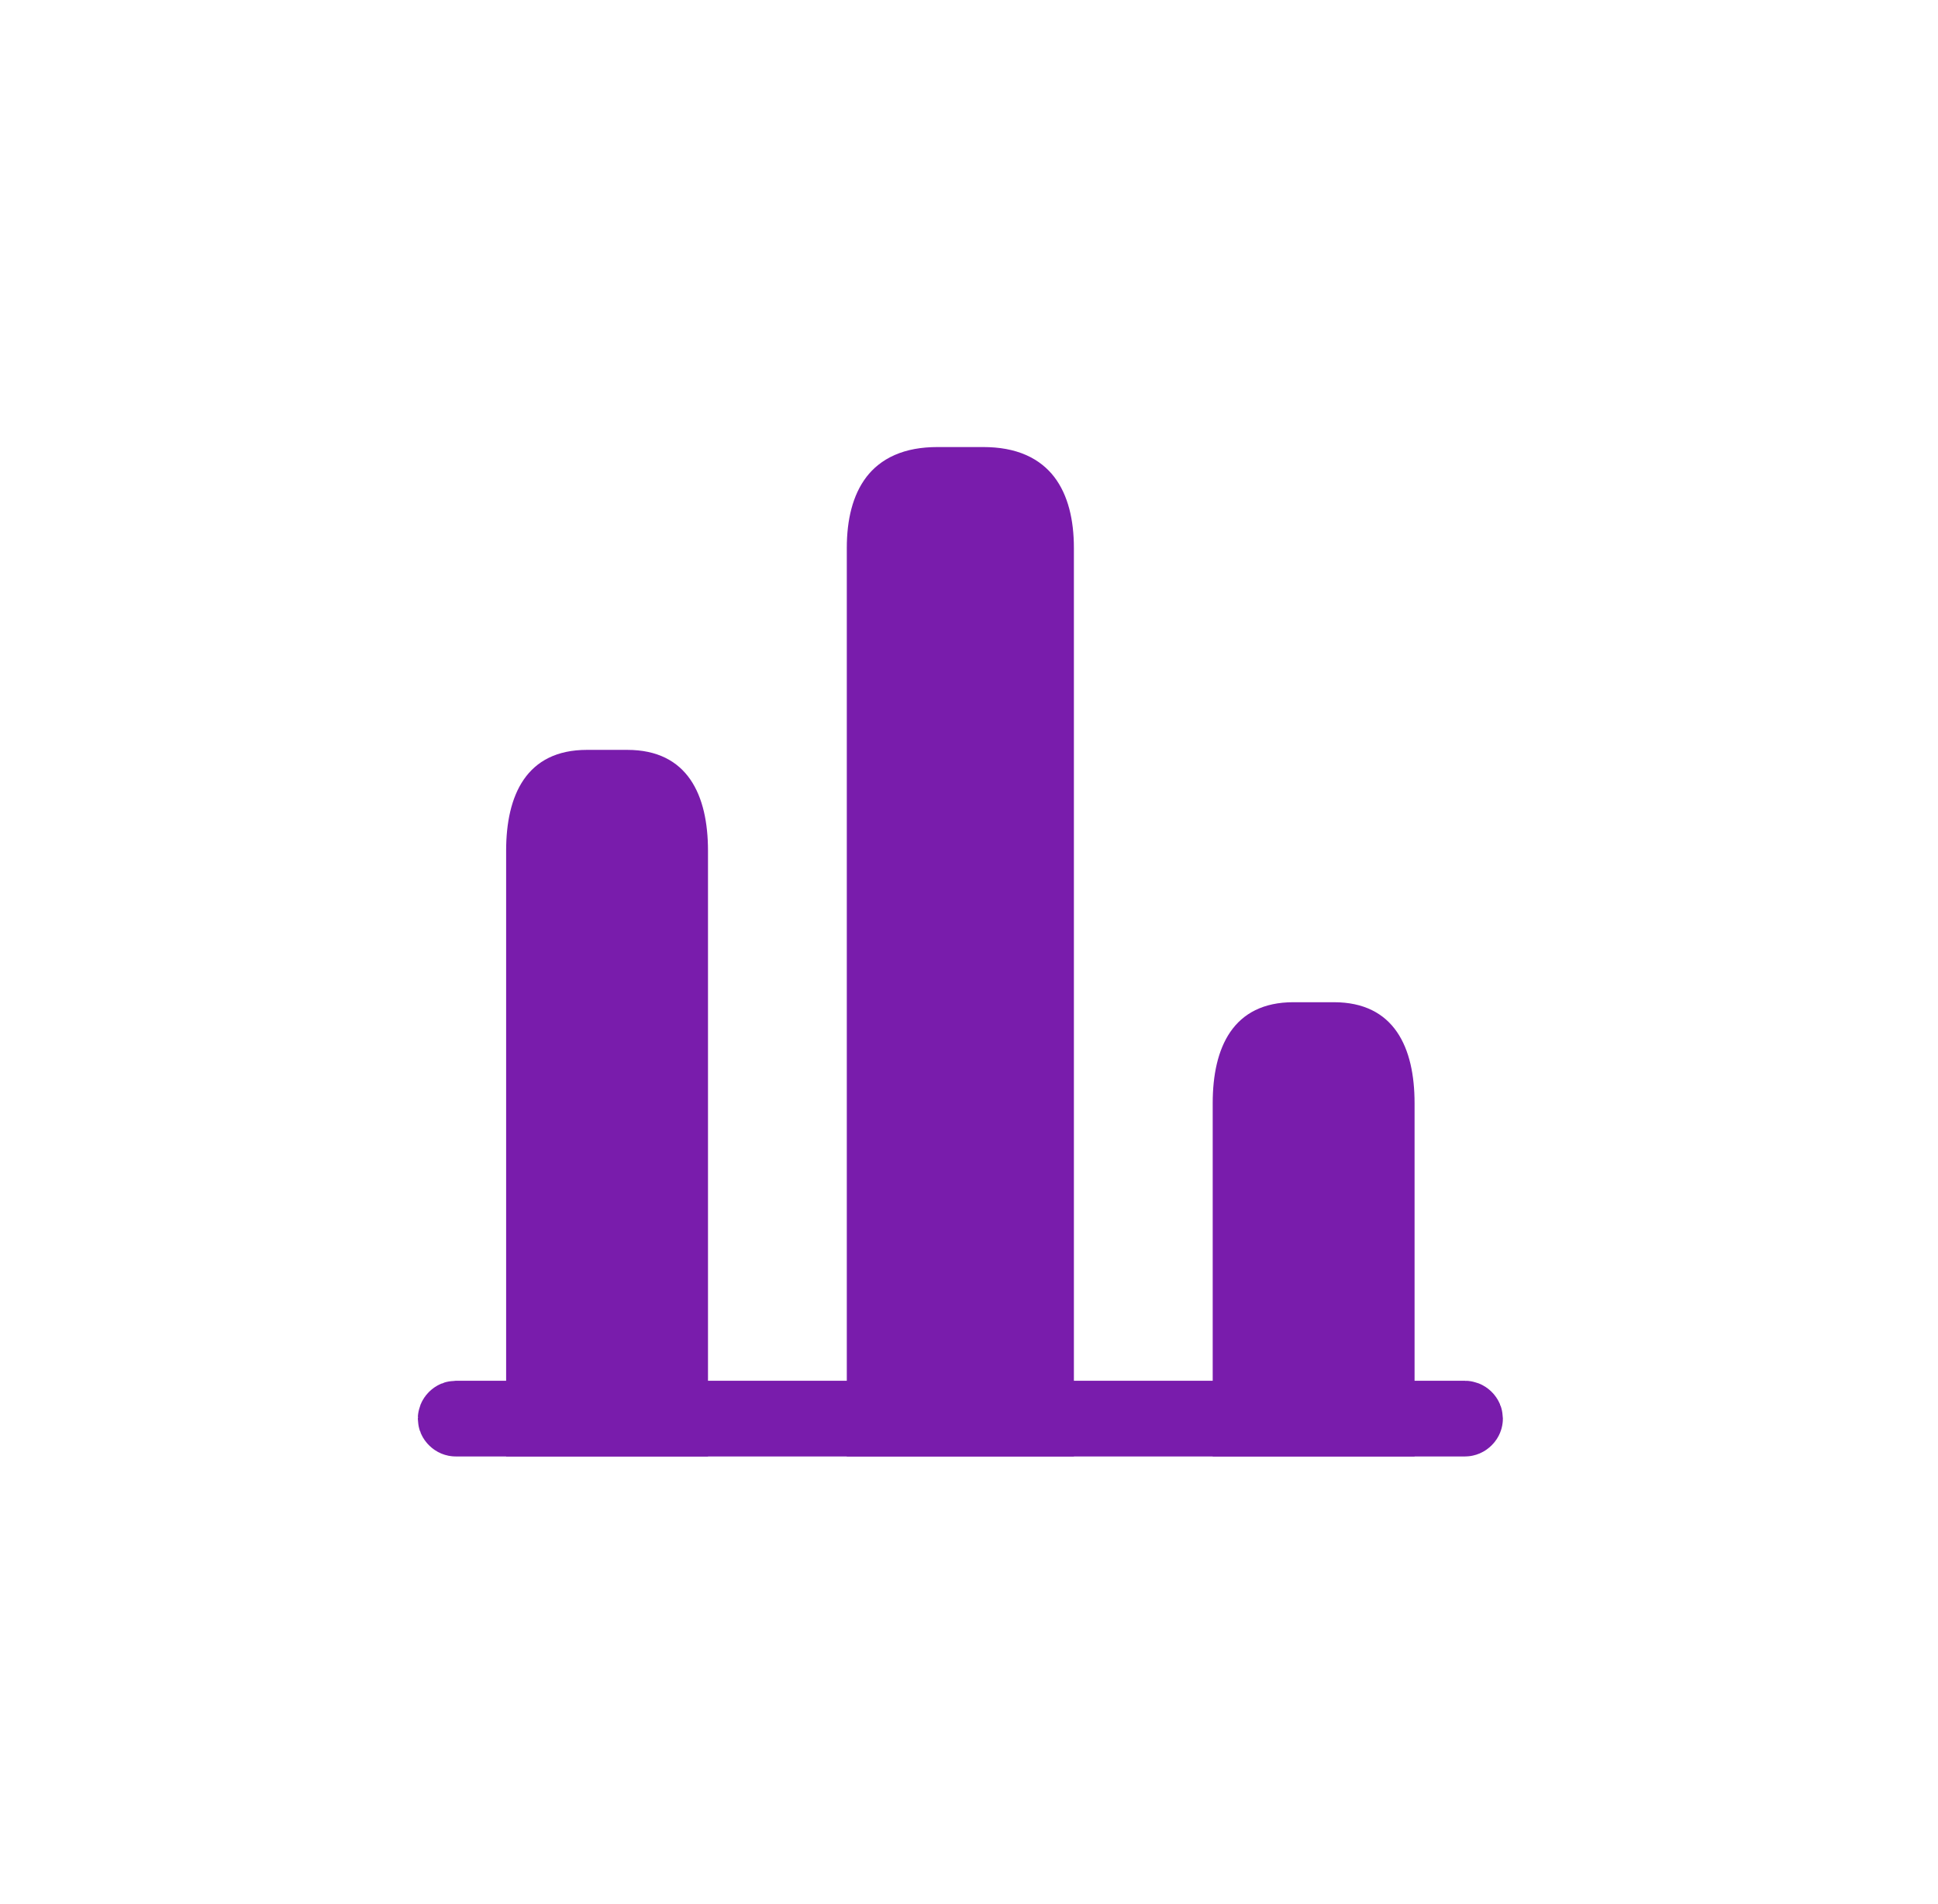
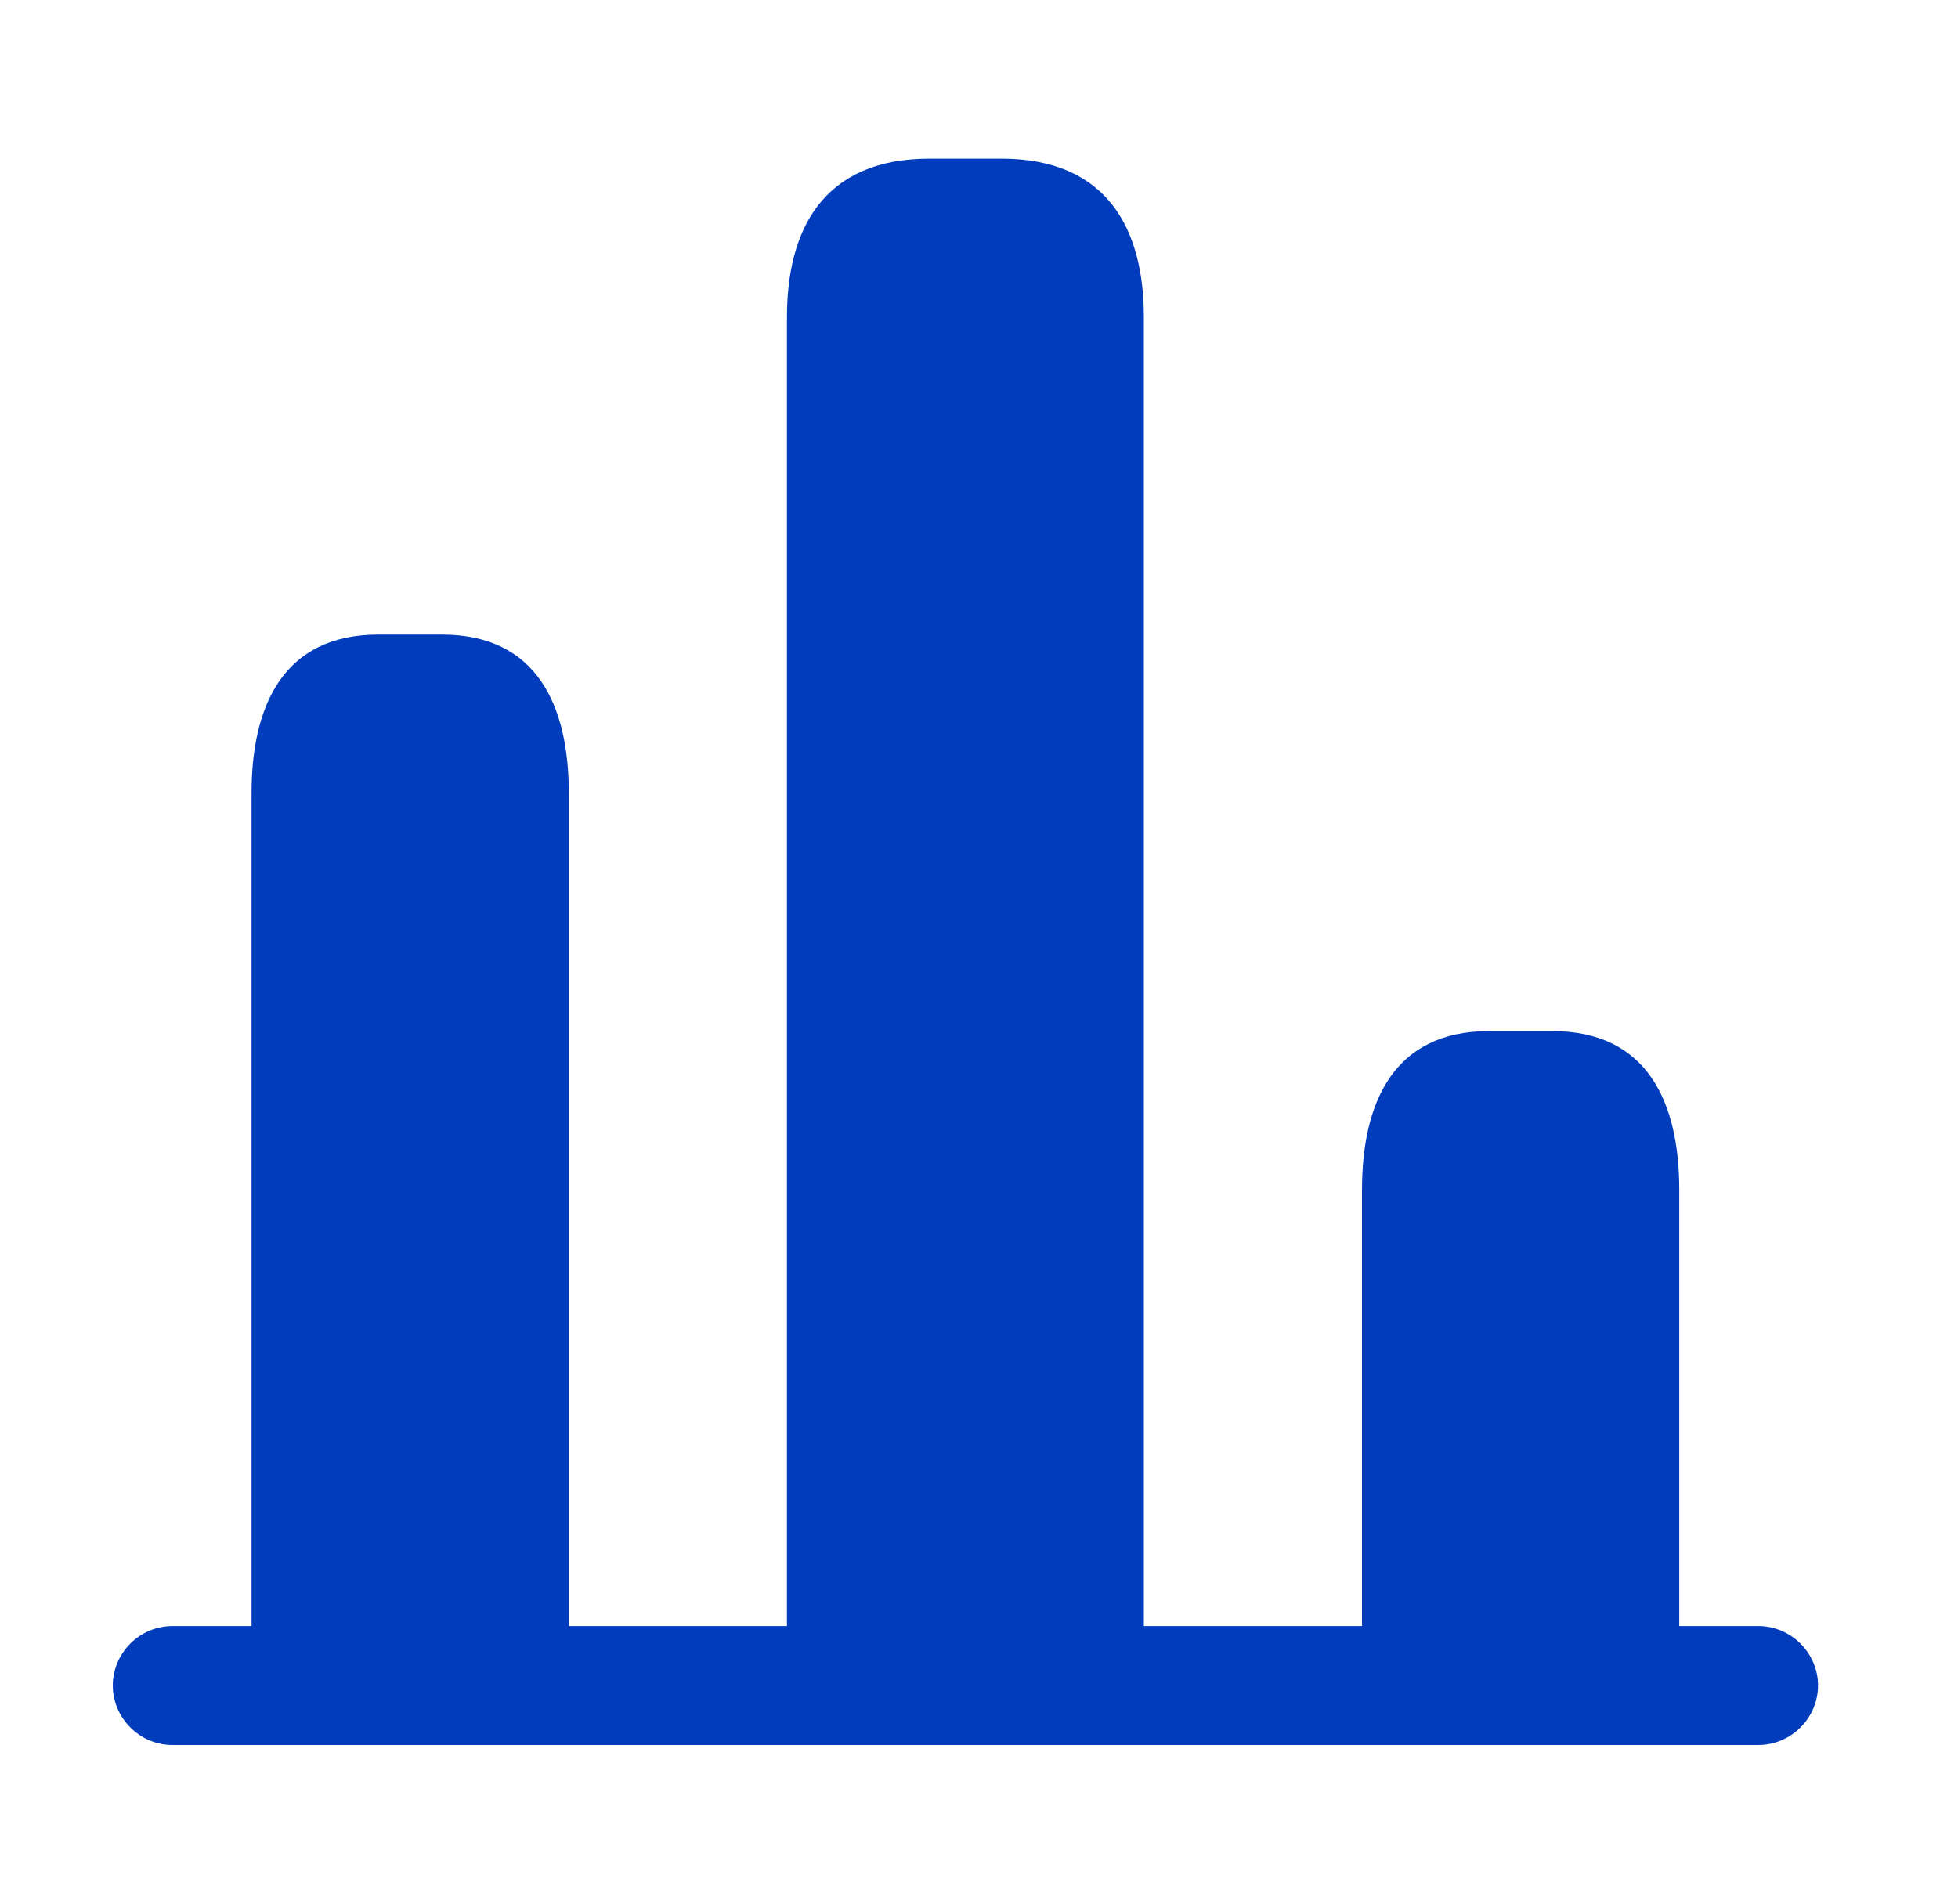
- <svg xmlns="http://www.w3.org/2000/svg" width="56" height="55" viewBox="0 0 56 55" fill="none">
-   <path d="M42.333 41.083H13.167C13.149 41.083 13.126 41.076 13.103 41.053C13.08 41.031 13.073 41.007 13.073 40.989C13.073 40.972 13.08 40.948 13.103 40.925C13.126 40.903 13.149 40.896 13.167 40.896H42.333C42.351 40.896 42.374 40.903 42.397 40.925C42.42 40.948 42.427 40.972 42.427 40.989C42.427 41.007 42.42 41.031 42.397 41.053C42.374 41.076 42.351 41.083 42.333 41.083Z" fill="#791CAC" stroke="#791CAC" stroke-width="2" />
-   <path d="M30.031 41.083H25.469V15.833C25.469 15.143 25.614 14.669 25.833 14.386C26.017 14.15 26.352 13.917 27.094 13.917H28.406C29.148 13.917 29.483 14.15 29.667 14.386C29.886 14.669 30.031 15.143 30.031 15.833V41.083Z" fill="#791CAC" stroke="#791CAC" stroke-width="2" />
-   <path d="M14.625 24.583V42.083H20.458V24.583C20.458 22.979 19.875 21.667 18.125 21.667H16.958C15.208 21.667 14.625 22.979 14.625 24.583Z" fill="#791CAC" />
-   <path d="M35.042 31.875V42.083H40.875V31.875C40.875 30.271 40.292 28.958 38.542 28.958H37.375C35.625 28.958 35.042 30.271 35.042 31.875Z" fill="#791CAC" />
+ <svg xmlns="http://www.w3.org/2000/svg" width="36" height="35" viewBox="0 0 36 35" fill="none">
+   <path d="M32.333 31.083H3.167C3.149 31.083 3.126 31.076 3.103 31.053C3.08 31.031 3.073 31.007 3.073 30.989C3.073 30.972 3.08 30.948 3.103 30.925C3.126 30.903 3.149 30.896 3.167 30.896H32.333C32.351 30.896 32.374 30.903 32.397 30.925C32.42 30.948 32.427 30.972 32.427 30.989C32.427 31.007 32.42 31.031 32.397 31.053C32.374 31.076 32.351 31.083 32.333 31.083Z" fill="#013CBC" stroke="#013CBC" stroke-width="2" />
+   <path d="M20.031 31.083H15.469V5.833C15.469 5.143 15.614 4.669 15.833 4.387C16.017 4.15 16.352 3.917 17.094 3.917H18.406C19.148 3.917 19.483 4.15 19.667 4.387C19.886 4.669 20.031 5.143 20.031 5.833V31.083Z" fill="#013CBC" stroke="#013CBC" stroke-width="2" />
+   <path d="M4.625 14.583V32.083H10.458V14.583C10.458 12.979 9.875 11.667 8.125 11.667H6.958C5.208 11.667 4.625 12.979 4.625 14.583Z" fill="#013CBC" />
+   <path d="M25.042 21.875V32.083H30.875V21.875C30.875 20.271 30.292 18.958 28.542 18.958H27.375C25.625 18.958 25.042 20.271 25.042 21.875Z" fill="#013CBC" />
</svg>
